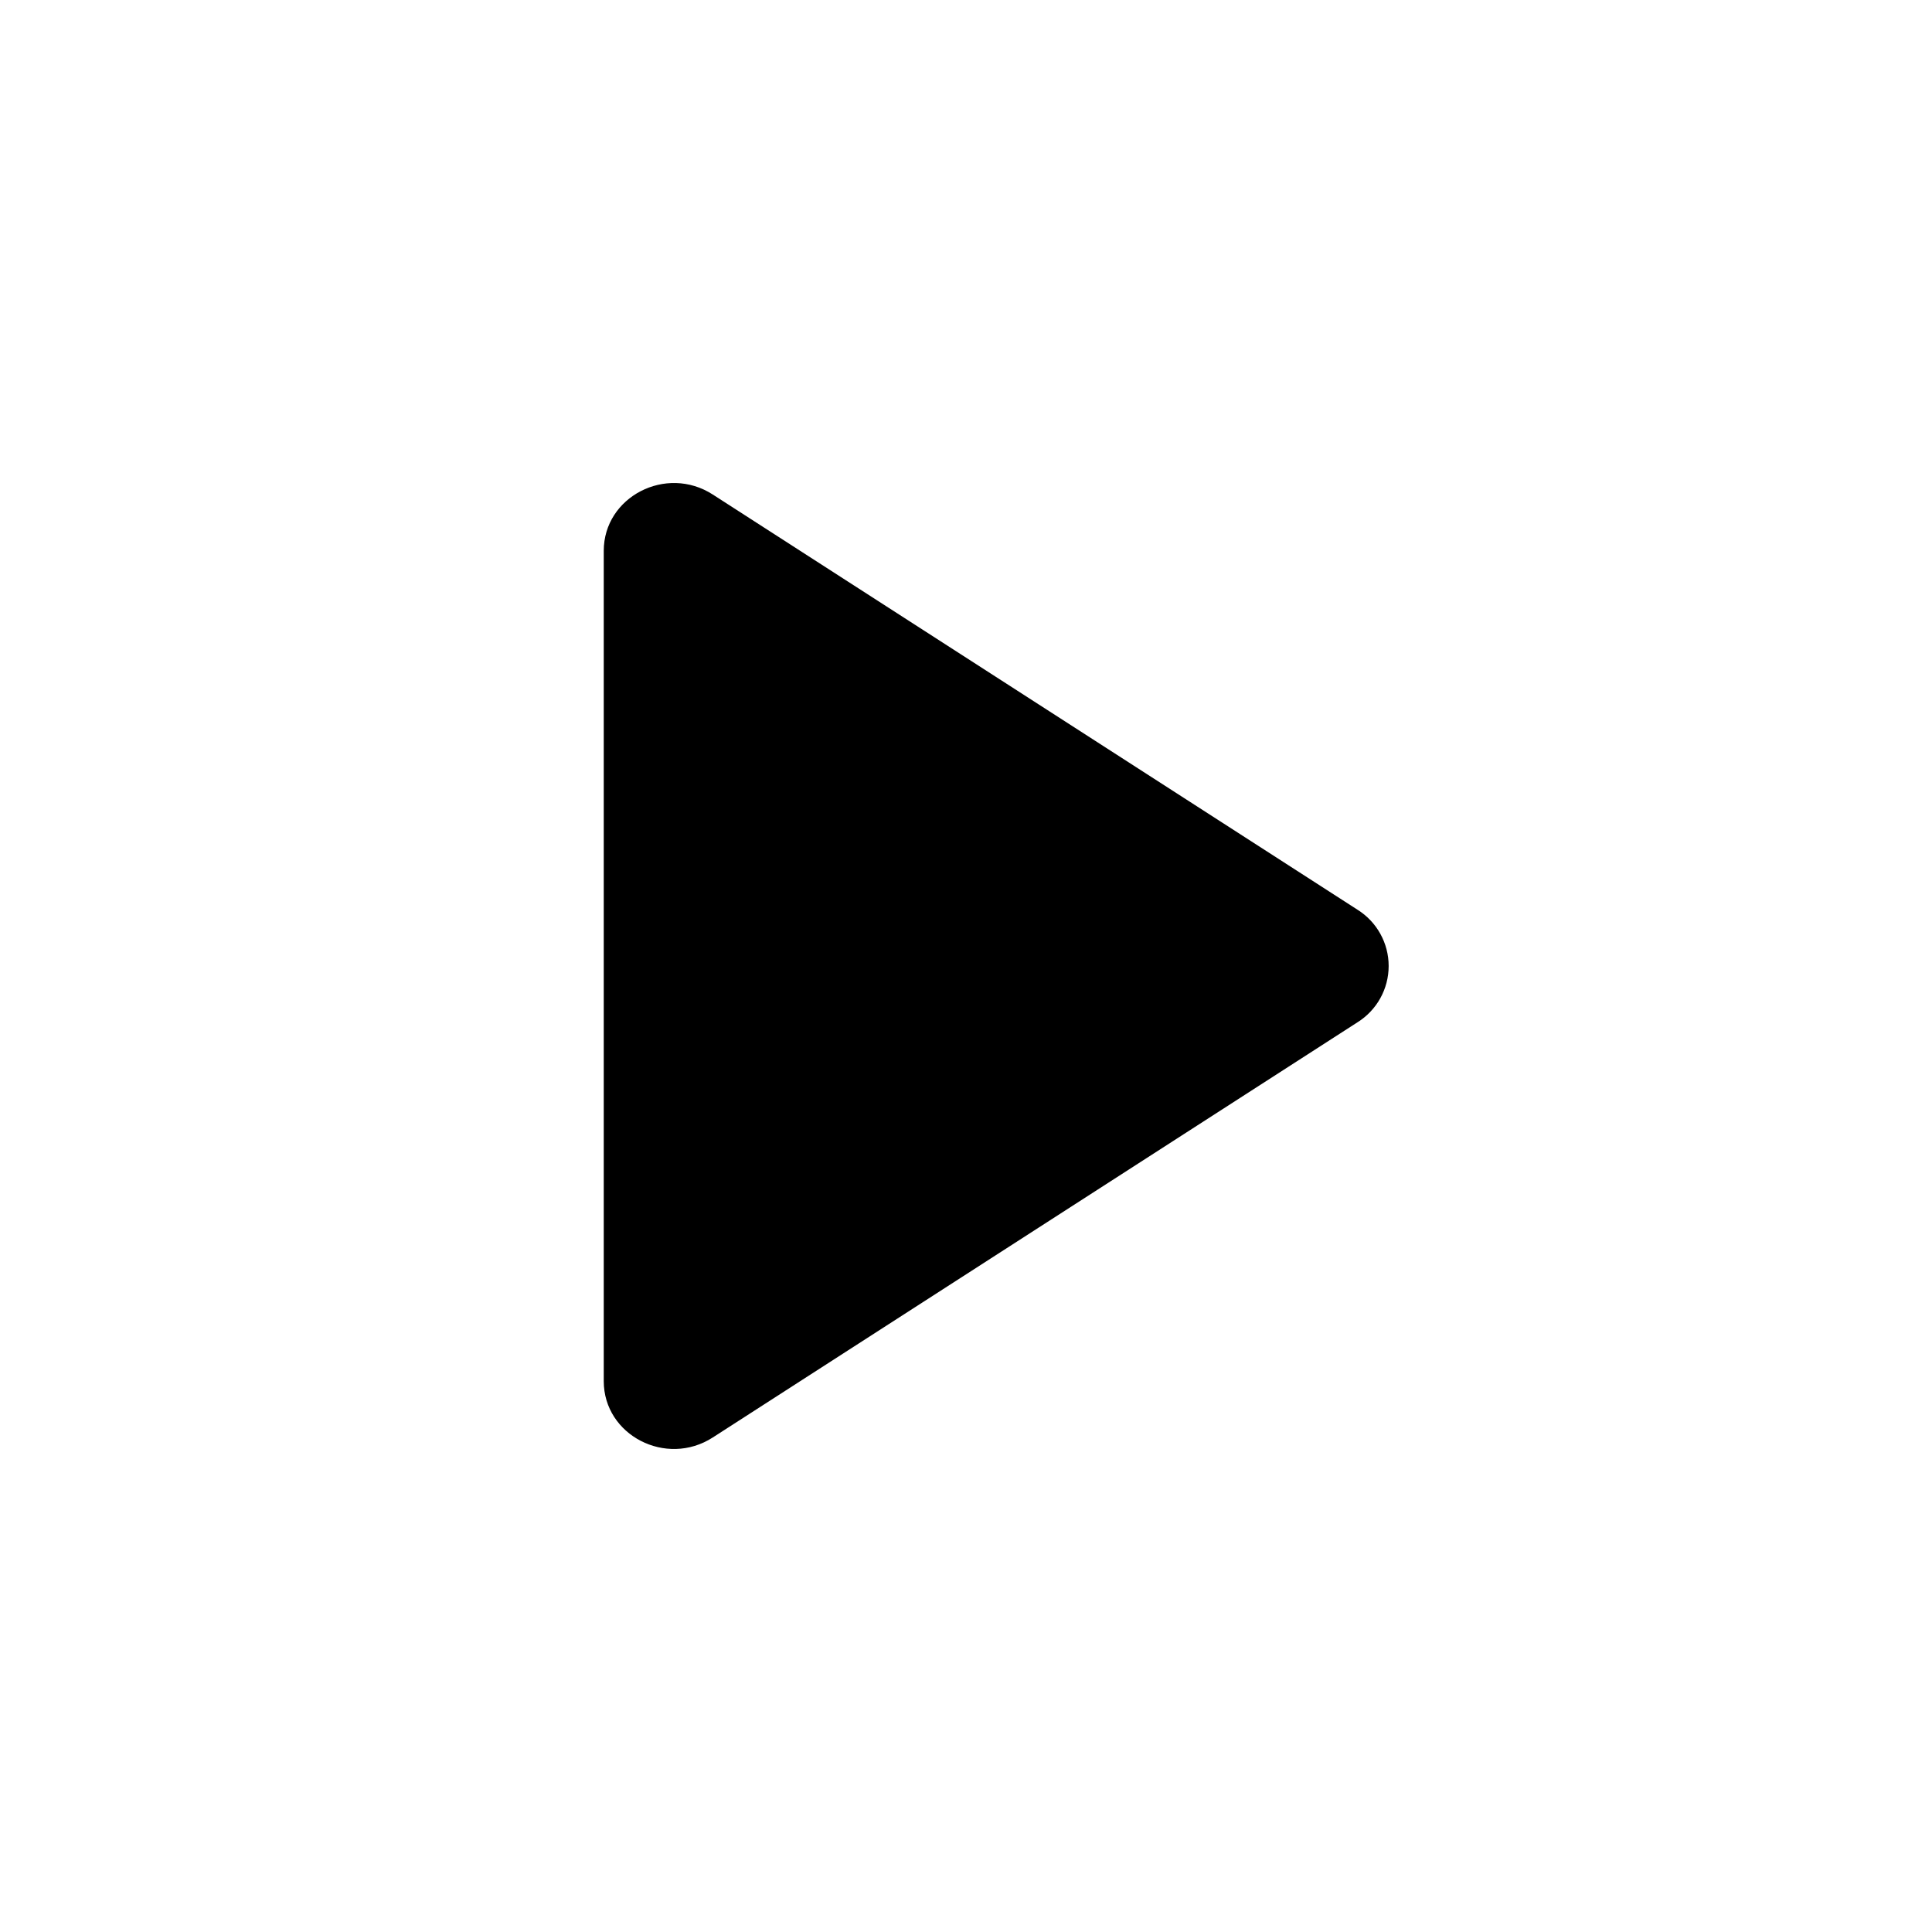
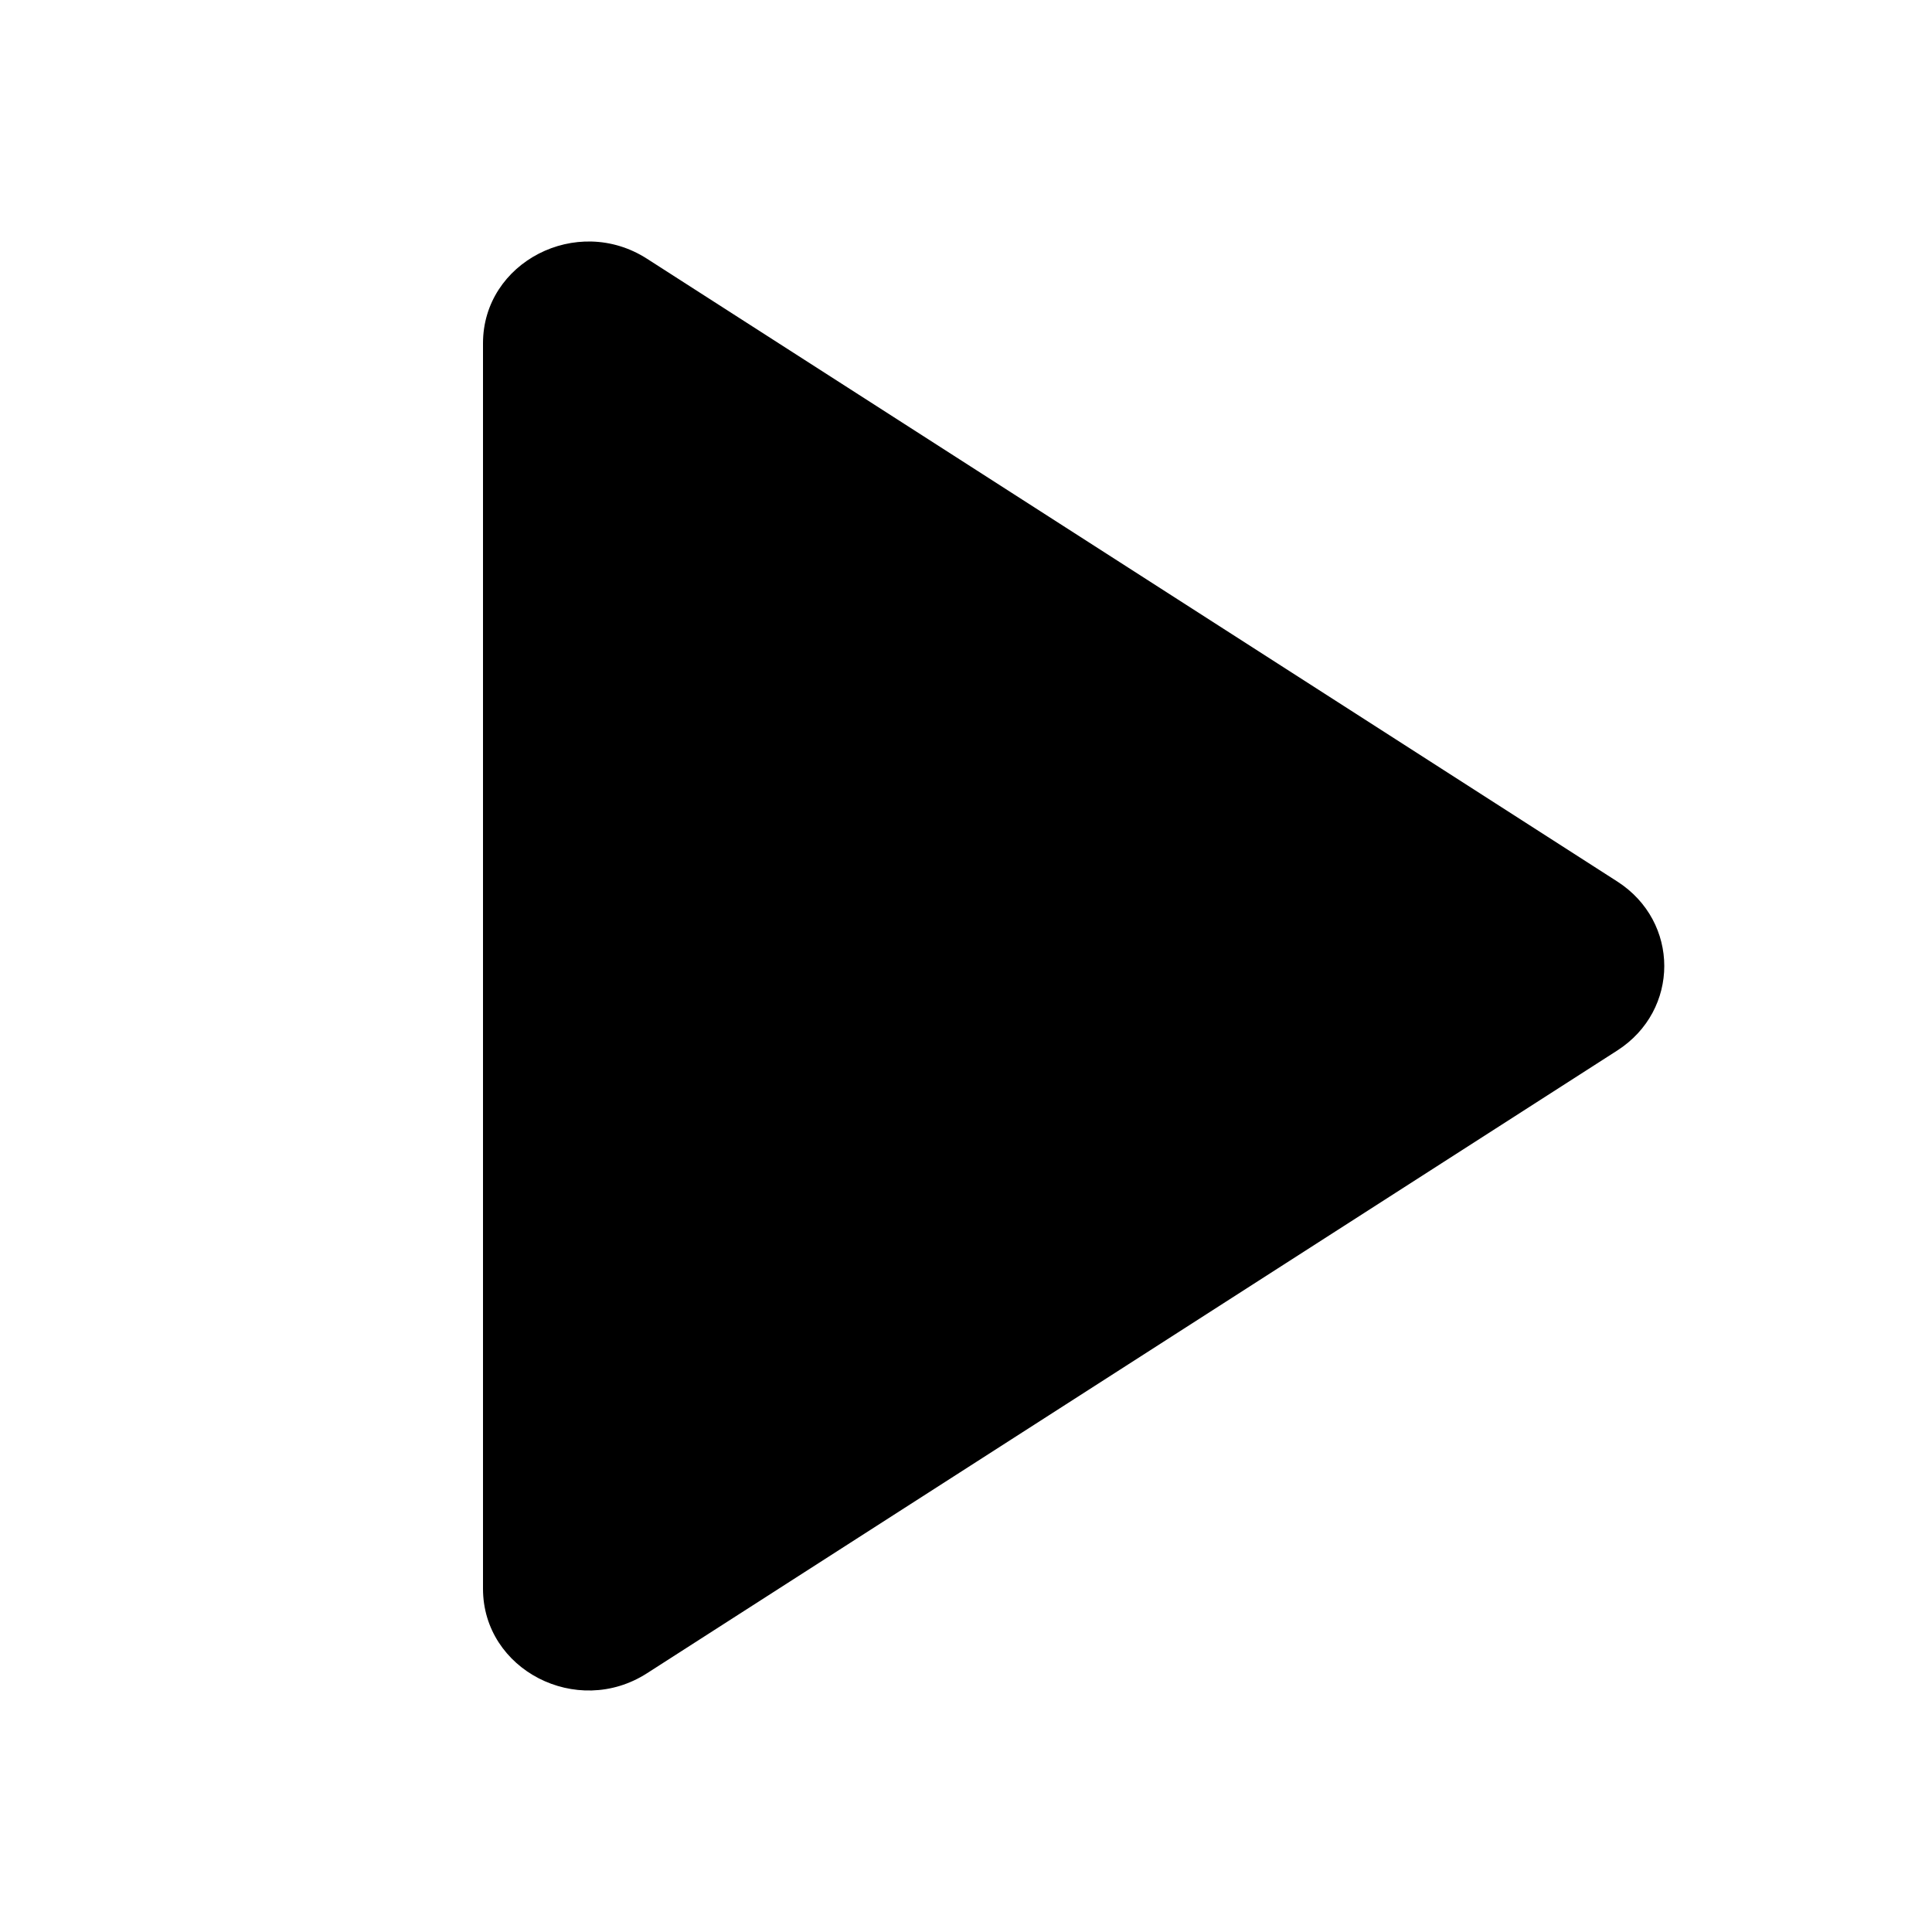
<svg xmlns="http://www.w3.org/2000/svg" width="24" height="24" viewBox="0 0 24 24" fill="none">
-   <path fill="currentColor" d="M7.5 17.157V6.843c0-.672.775-1.073 1.354-.7l8.008 5.157a.825.825 0 0 1 0 1.4l-8.008 5.157c-.579.373-1.354-.028-1.354-.7Z" />
+   <path fill="currentColor" d="M6 19.736V4.264c0-1.008 1.167-1.609 2.037-1.05L20.09 10.95c.779.5.779 1.6 0 2.1L8.037 20.786c-.87.559-2.037-.042-2.037-1.05Z" />
</svg>
